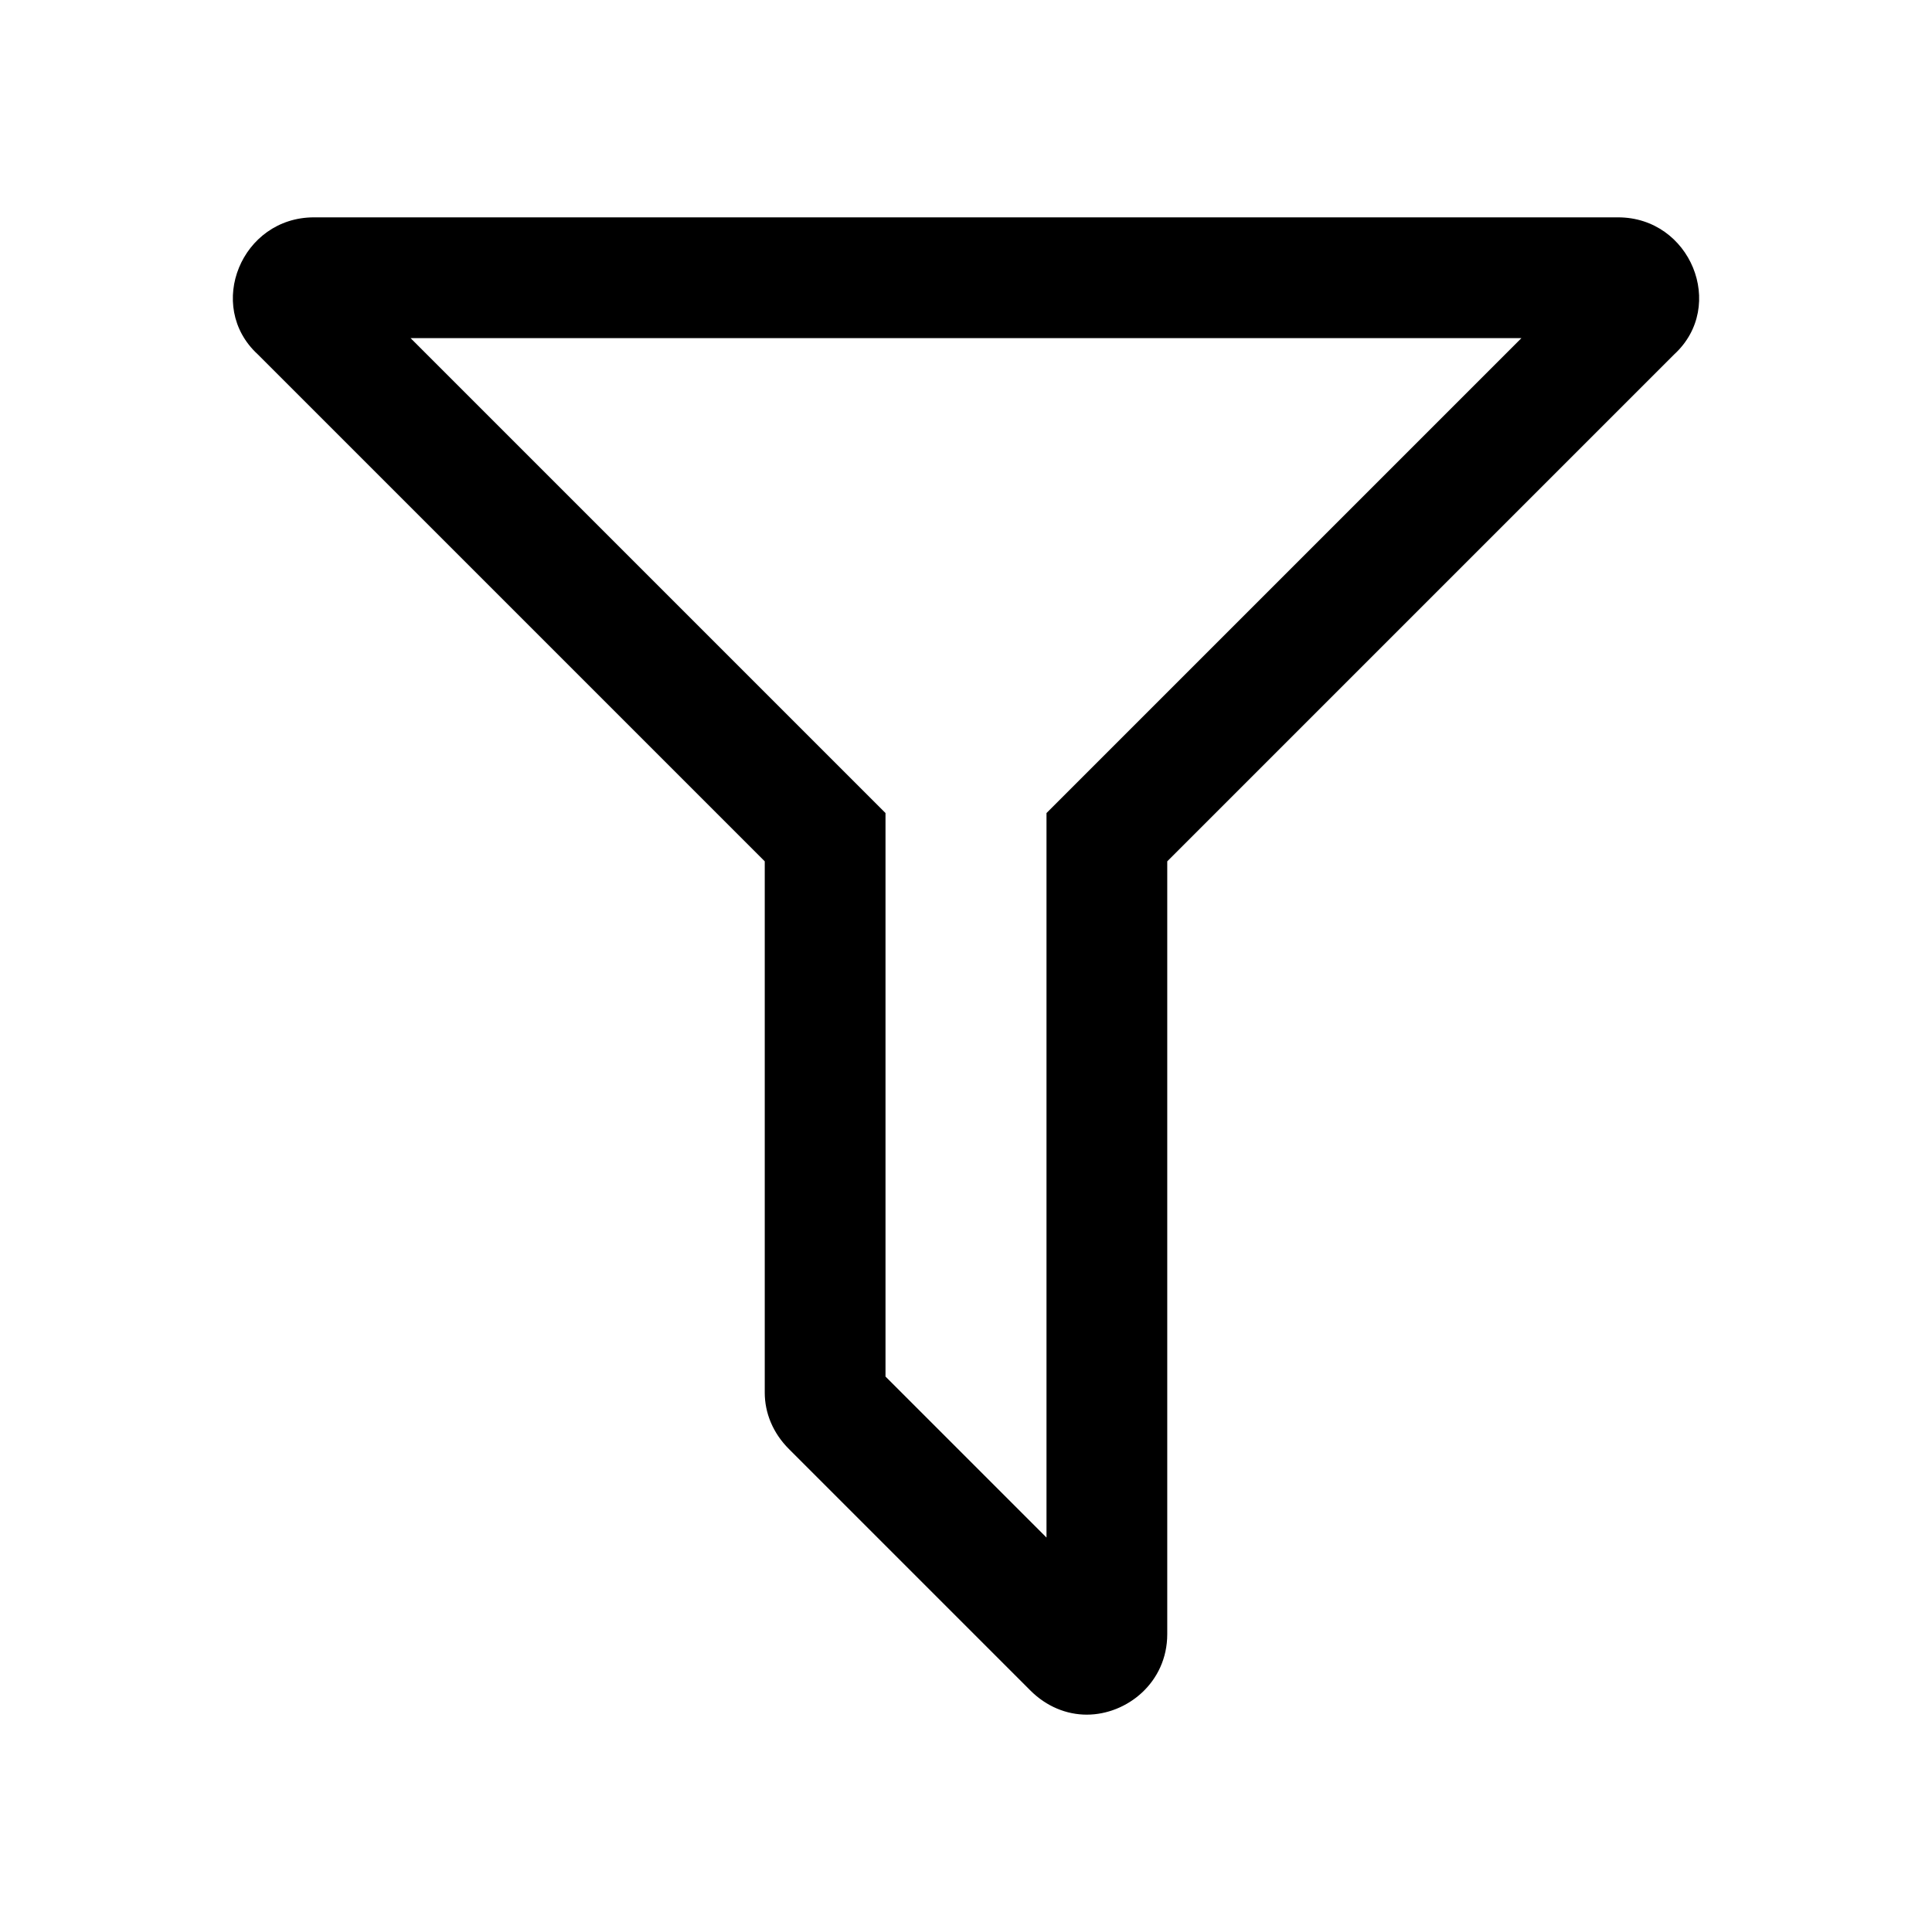
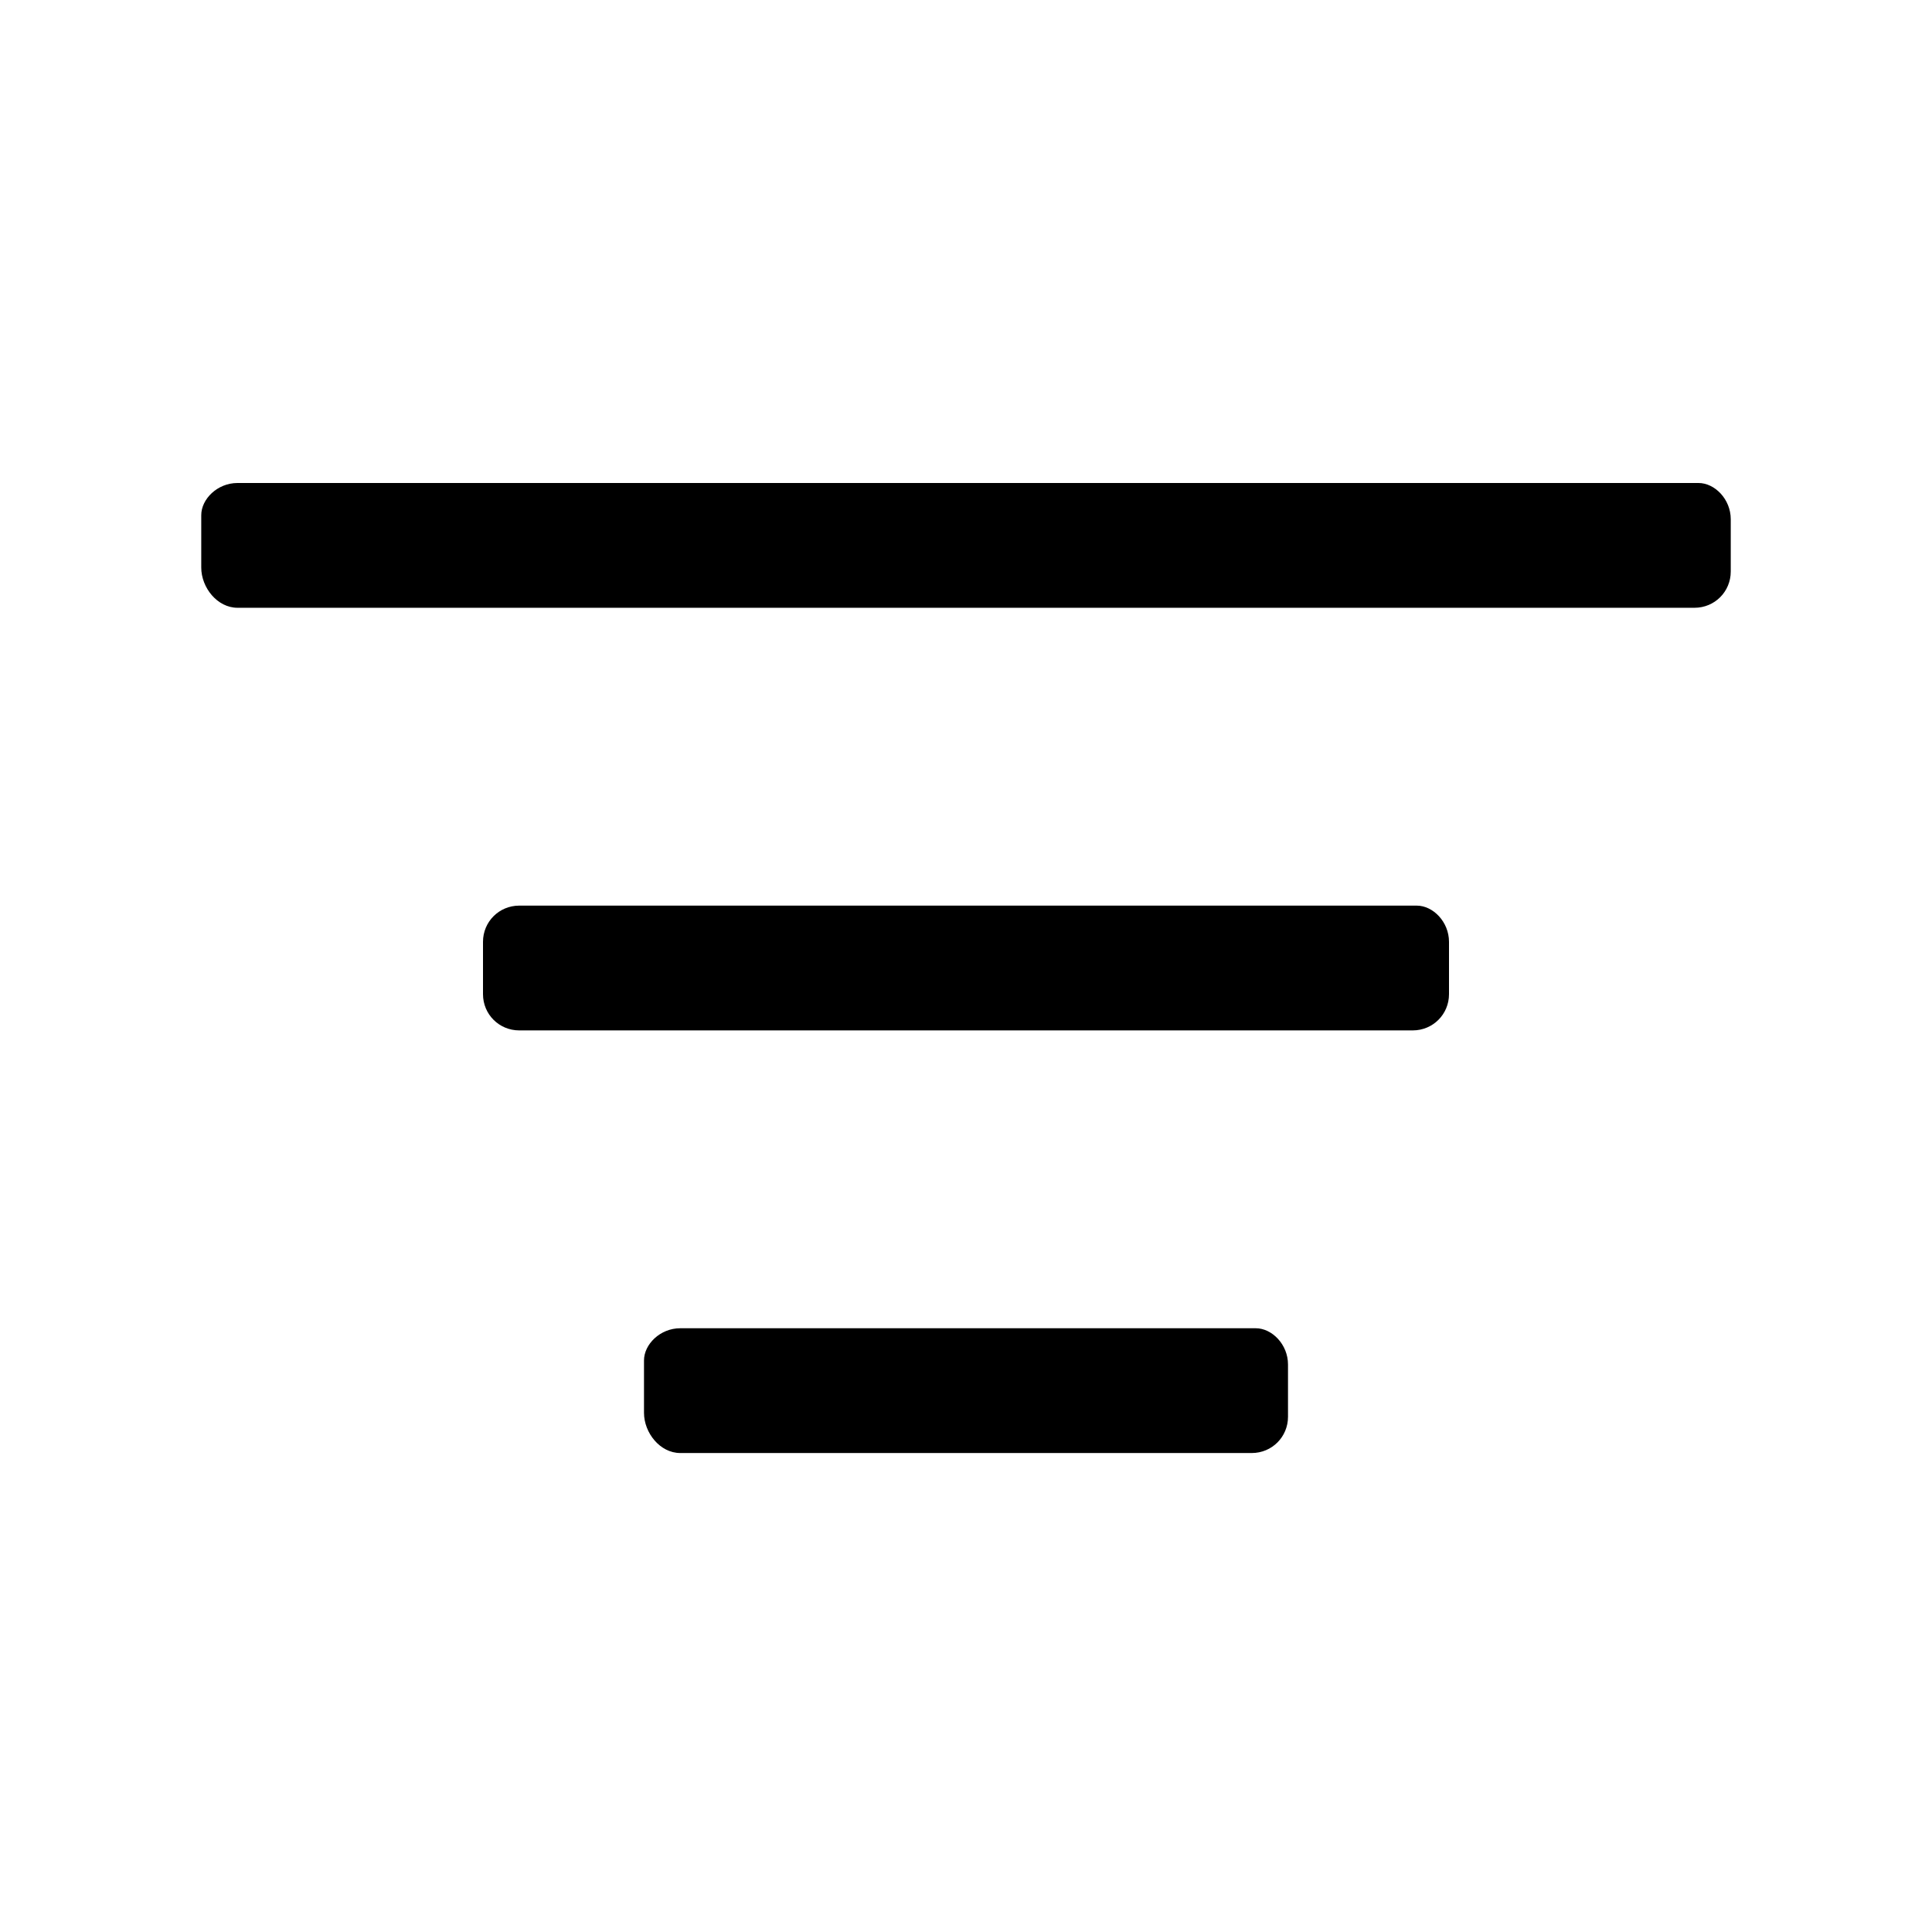
- <svg xmlns="http://www.w3.org/2000/svg" viewBox="0 0 48 48">
-   <path d="M37.8 8.4L26.9 19.3l-.9.9v18l-4-4v-14l-.9-.9L10.2 8.4h27.6m2.4-3H7.8C6 5.4 5.1 7.6 6.4 8.8L19 21.4v13.2c0 .5.2 1 .6 1.4l6 6c.4.4.9.6 1.4.6 1 0 2-.8 2-2V21.4L41.6 8.8c1.3-1.2.4-3.4-1.4-3.4z" />
+ <svg xmlns="http://www.w3.org/2000/svg" viewBox="0 0 48 48" style="enable-background:new 0 0 48 48" xml:space="preserve">
+   <path d="M43 12.9v1.3c0 .5-.4.9-.9.9H5.9c-.5 0-.9-.5-.9-1v-1.3c0-.4.4-.8.9-.8h36.3c.4 0 .8.4.8.9zm-7 10.5v1.3c0 .5-.4.9-.9.9H12.9c-.5 0-.9-.4-.9-.9v-1.3c0-.5.4-.9.9-.9h22.3c.4 0 .8.4.8.9zm-4 10.5v1.3c0 .5-.4.9-.9.9H16.9c-.5 0-.9-.5-.9-1v-1.3c0-.4.4-.8.9-.8h14.3c.4 0 .8.4.8.9z" />
</svg>
